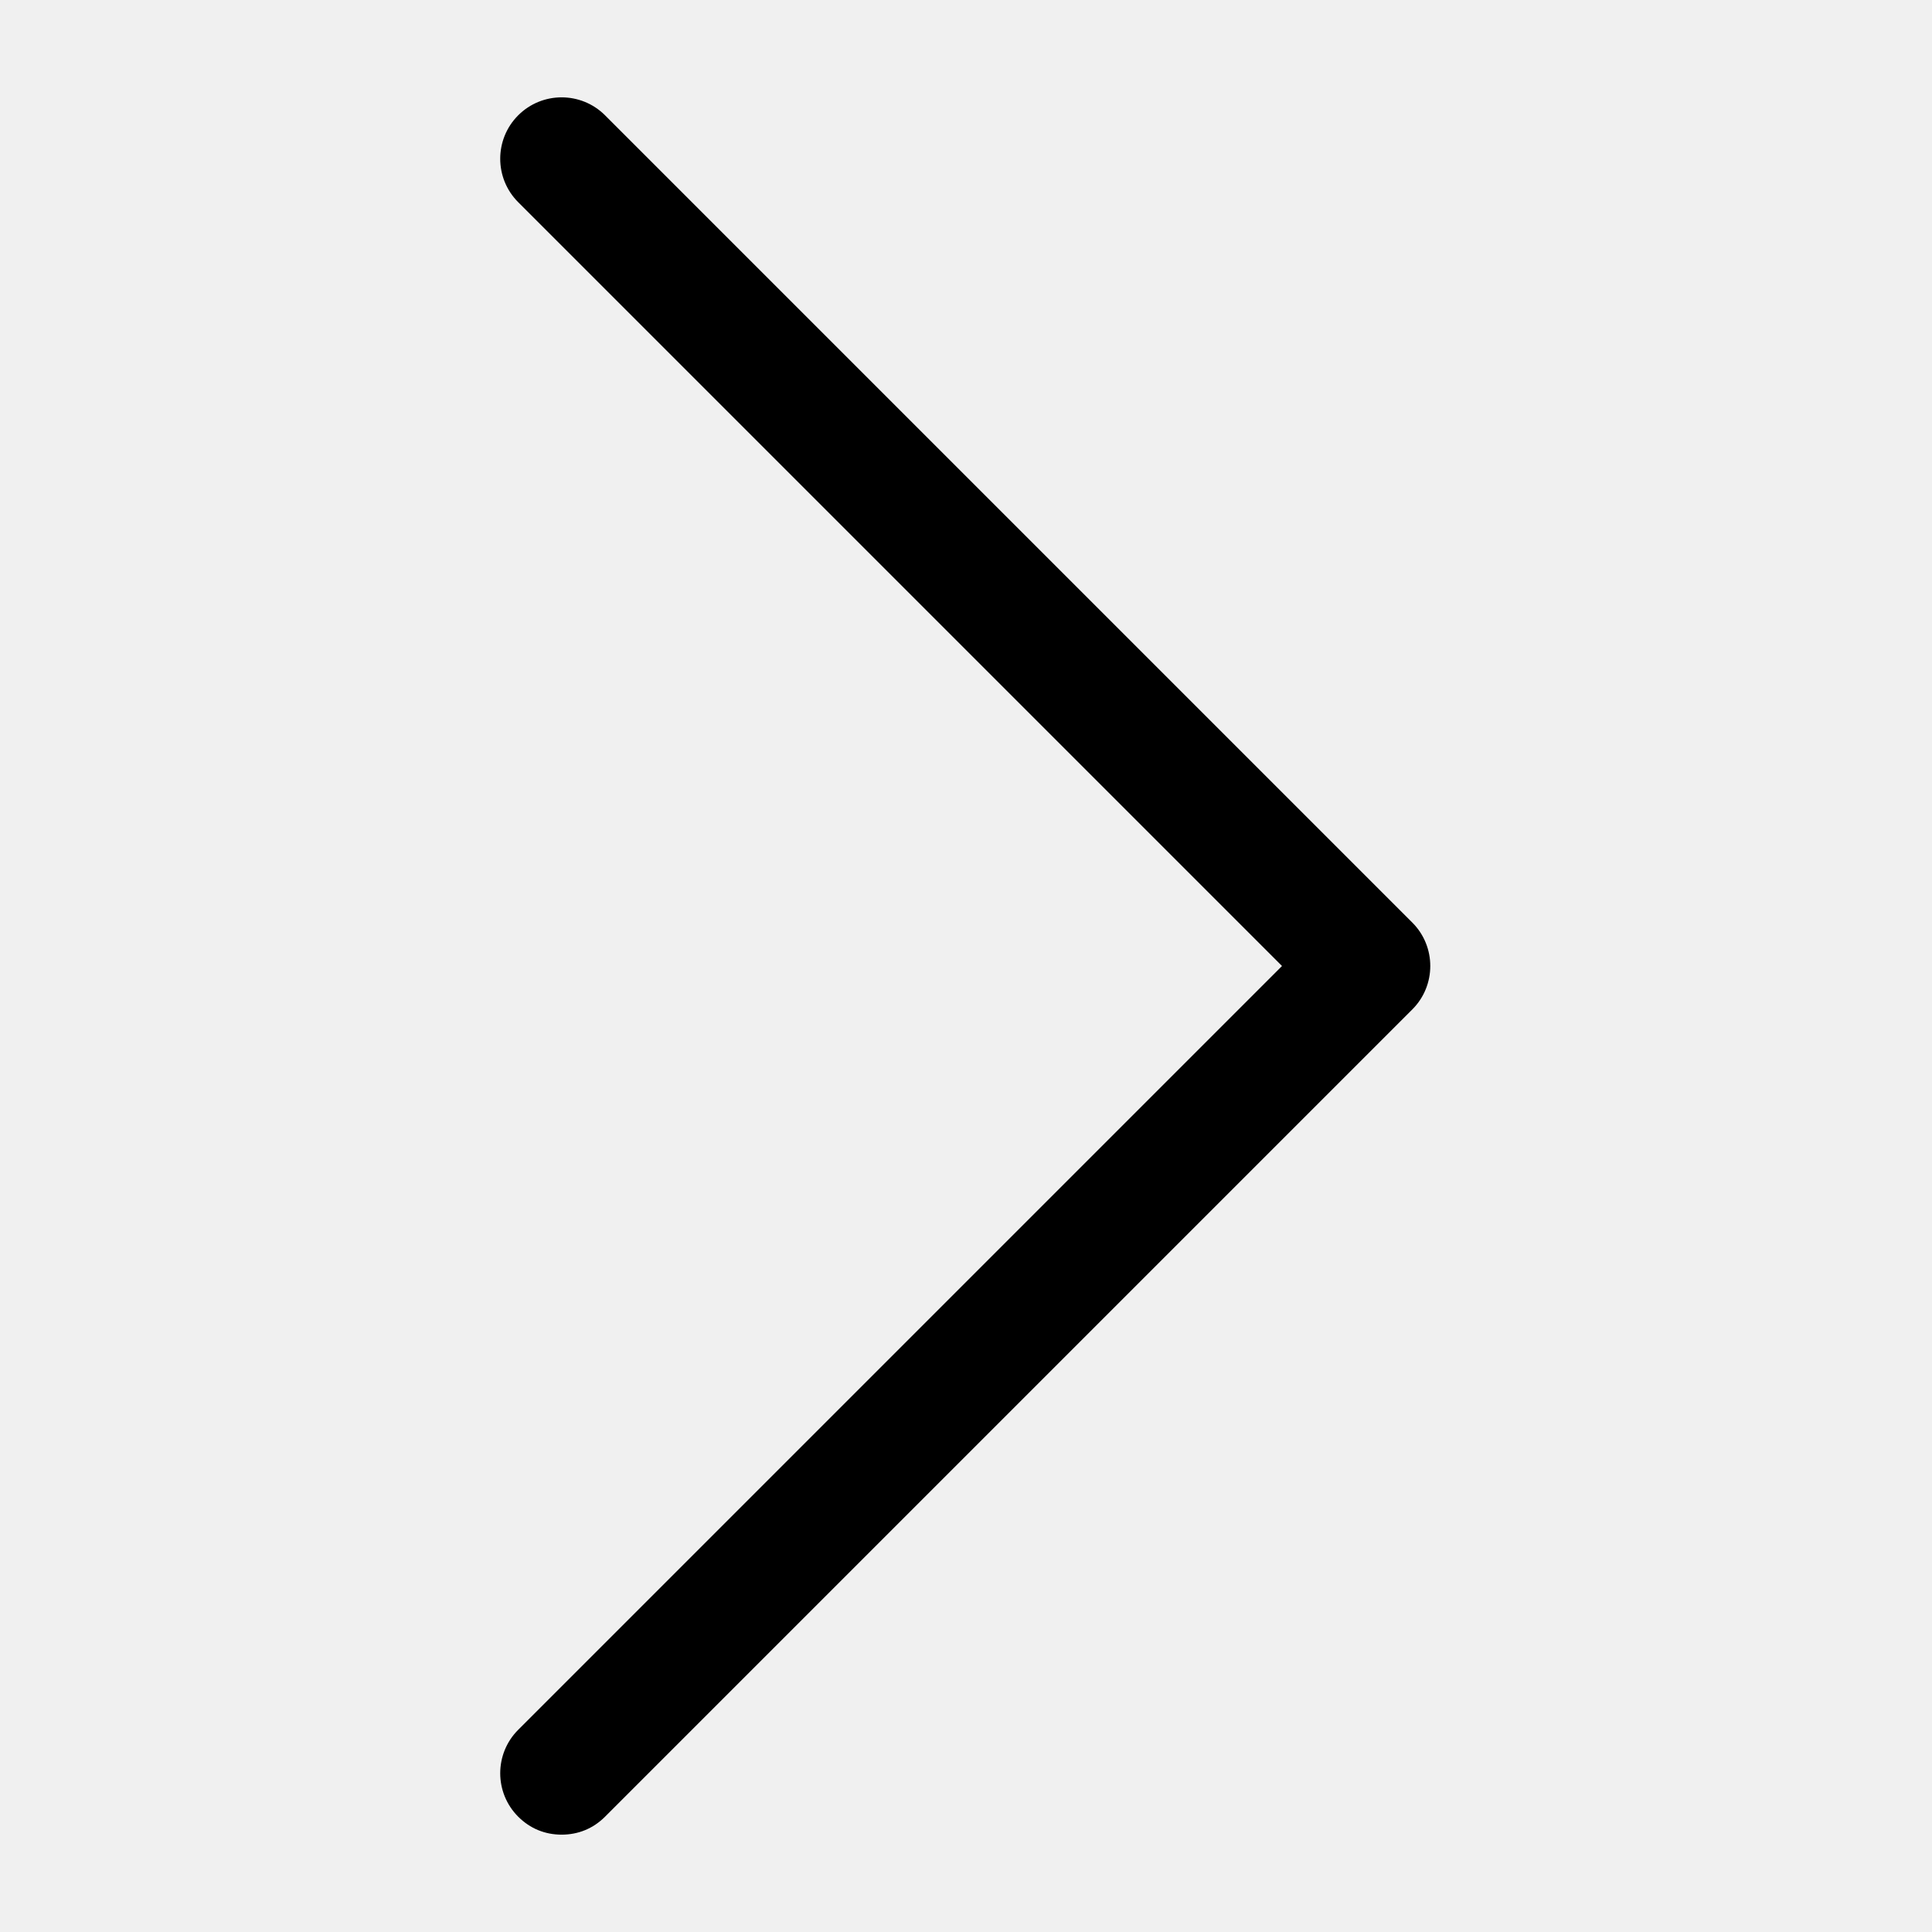
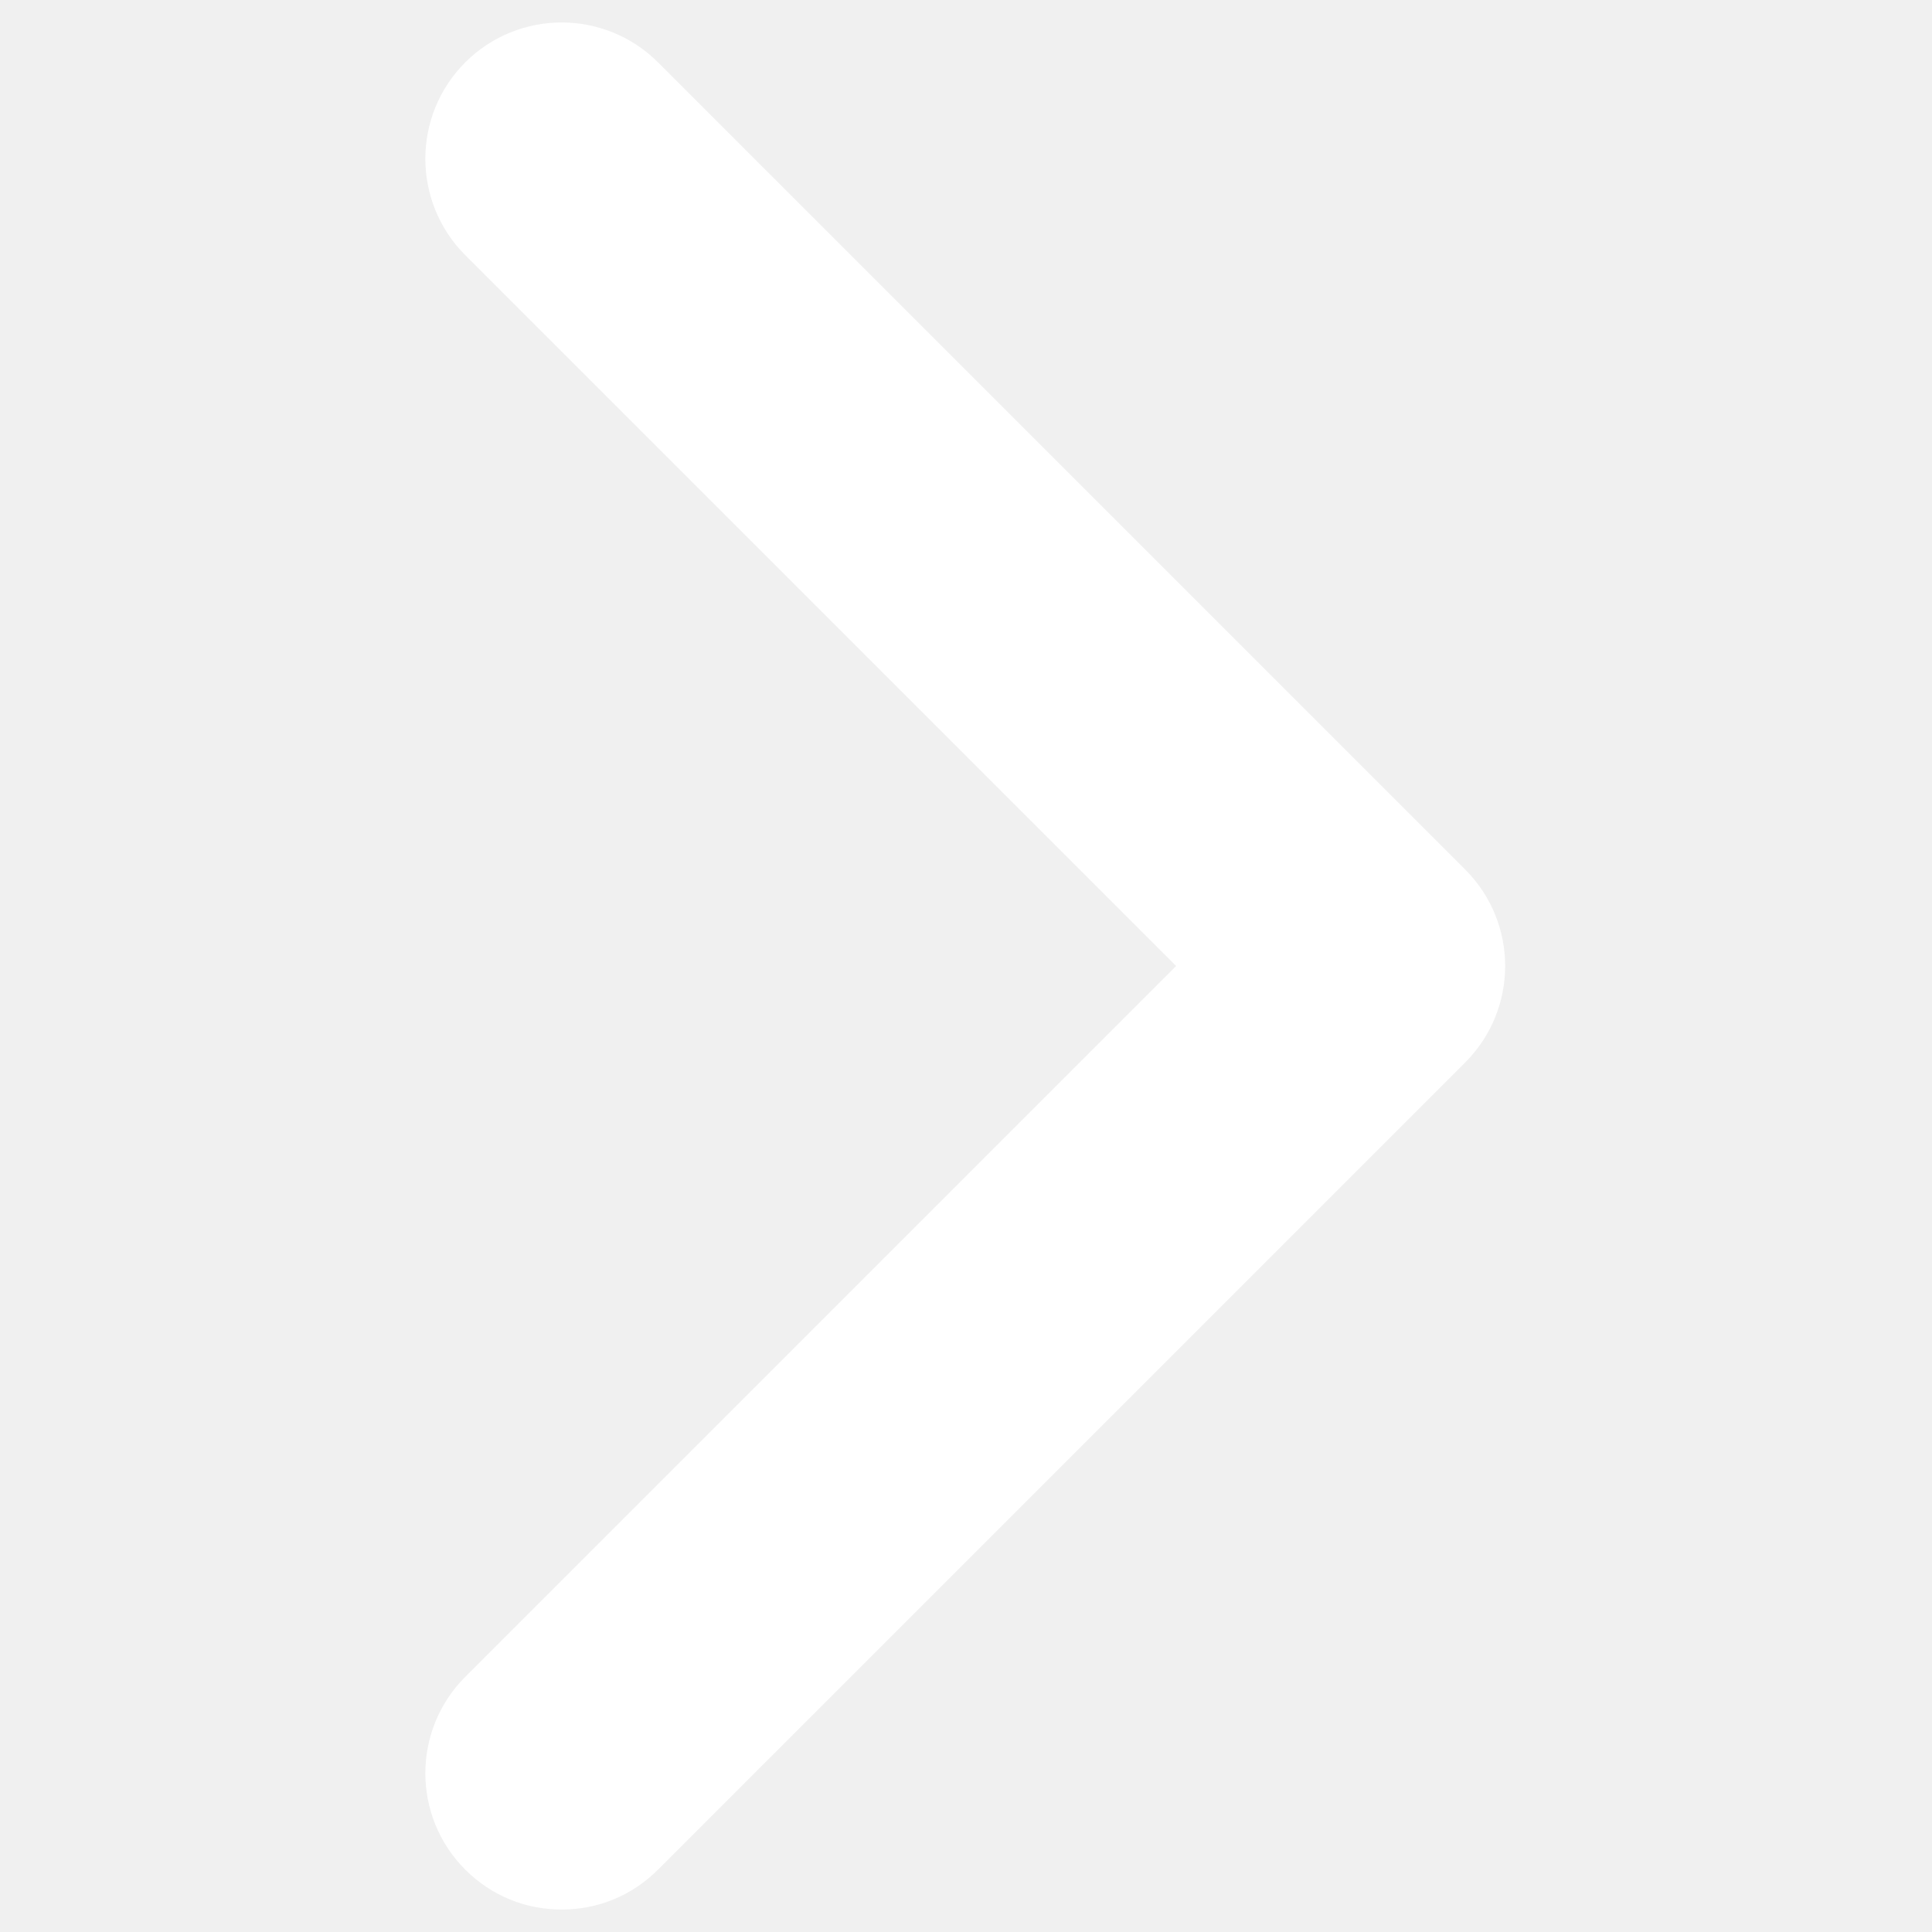
<svg xmlns="http://www.w3.org/2000/svg" version="1.1" viewBox="0 0 129 129" enable-background="new 0 0 129 129">
  <g>
-     <path d="m40.4,121.3c-0.8,0.8-1.8,1.2-2.9,1.2s-2.1-0.4-2.9-1.2c-1.6-1.6-1.6-4.2 0-5.8l51-51-51-51c-1.6-1.6-1.6-4.2 0-5.8 1.6-1.6 4.2-1.6 5.8,0l53.9,53.9c1.6,1.6 1.6,4.2 0,5.8l-53.9,53.9z" />
+     <path stroke="#fff" stroke-width="10" d="m40.4,121.3c-0.8,0.8-1.8,1.2-2.9,1.2s-2.1-0.4-2.9-1.2c-1.6-1.6-1.6-4.2 0-5.8l51-51-51-51c-1.6-1.6-1.6-4.2 0-5.8 1.6-1.6 4.2-1.6 5.8,0l53.9,53.9c1.6,1.6 1.6,4.2 0,5.8l-53.9,53.9z" />
  </g>
</svg>
